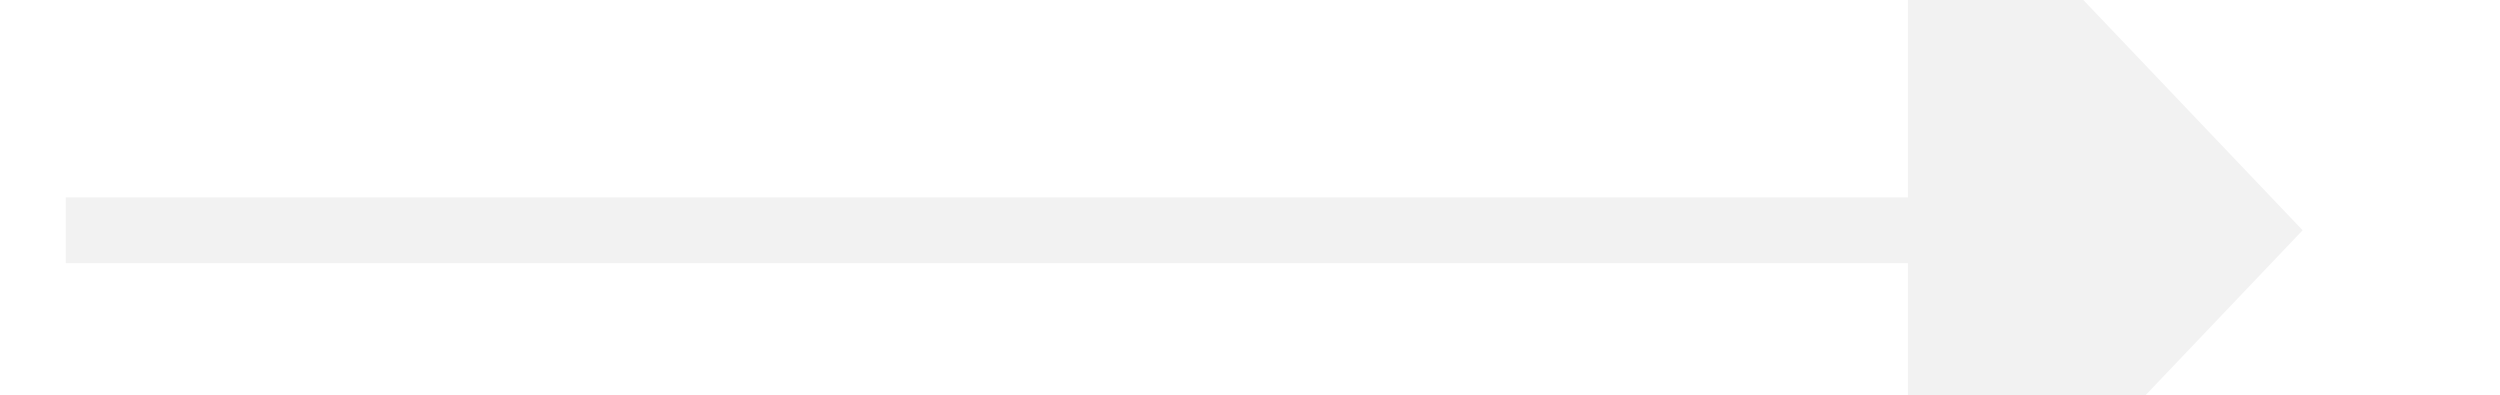
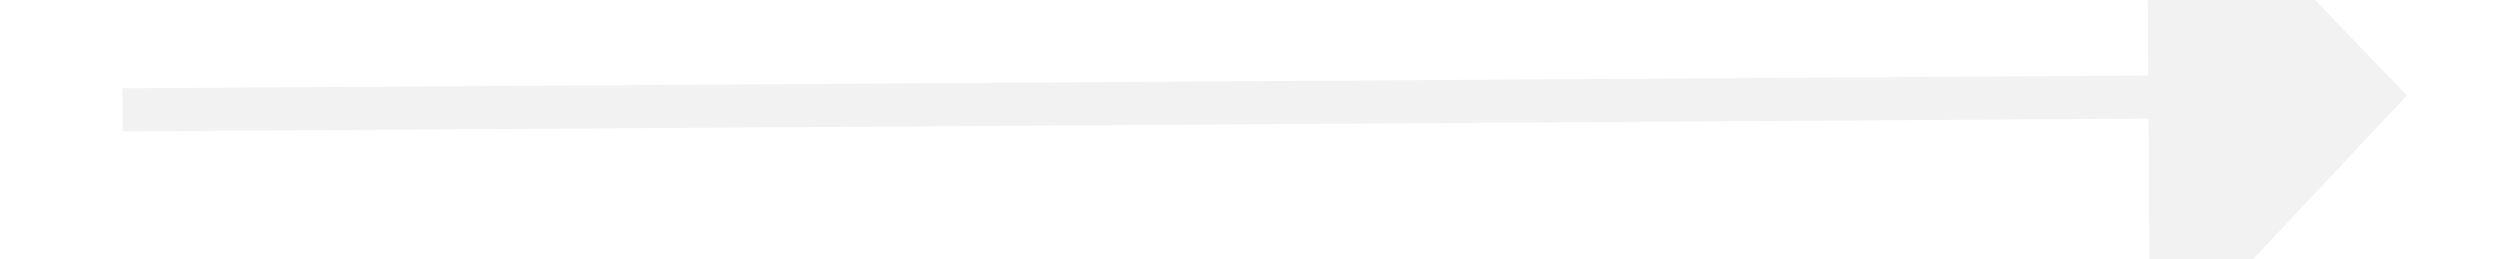
- <svg xmlns="http://www.w3.org/2000/svg" version="1.1" width="38px" height="6px" preserveAspectRatio="xMinYMid meet" viewBox="812 9193  38 4">
-   <path d="M 824.7 9206.5  L 831 9212.5  L 837.3 9206.5  L 824.7 9206.5  Z " fill-rule="nonzero" fill="#f2f2f2" stroke="none" transform="matrix(-1.83690953073357E-16 -1 1 -1.83690953073357E-16 -8365.5 10026.5 )" />
-   <path d="M 831 9178.5  L 831 9207.5  " stroke-width="1" stroke="#f2f2f2" fill="none" transform="matrix(-1.83690953073357E-16 -1 1 -1.83690953073357E-16 -8365.5 10026.5 )" />
+ <svg xmlns="http://www.w3.org/2000/svg" version="1.1" width="58px" height="6px" preserveAspectRatio="xMinYMid meet" viewBox="342 9441  58 4">
+   <g transform="matrix(0.9612617 -0.2756374 0.2756374 0.9612617 -2588.472 468.0673 )">
+     <path d="M 365.2 9463  L 371.5 9469  L 377.8 9463  L 365.2 9463  Z " fill-rule="nonzero" fill="#f2f2f2" stroke="none" transform="matrix(0.269554 -0.9629853 0.9629853 0.269554 -8821.628 7254.985 )" />
+     <path d="M 371.5 9416  L 371.5 9464  " stroke-width="1" stroke="#f2f2f2" fill="none" transform="matrix(0.269554 -0.9629853 0.9629853 0.269554 -8821.628 7254.985 )" />
+   </g>
</svg>
